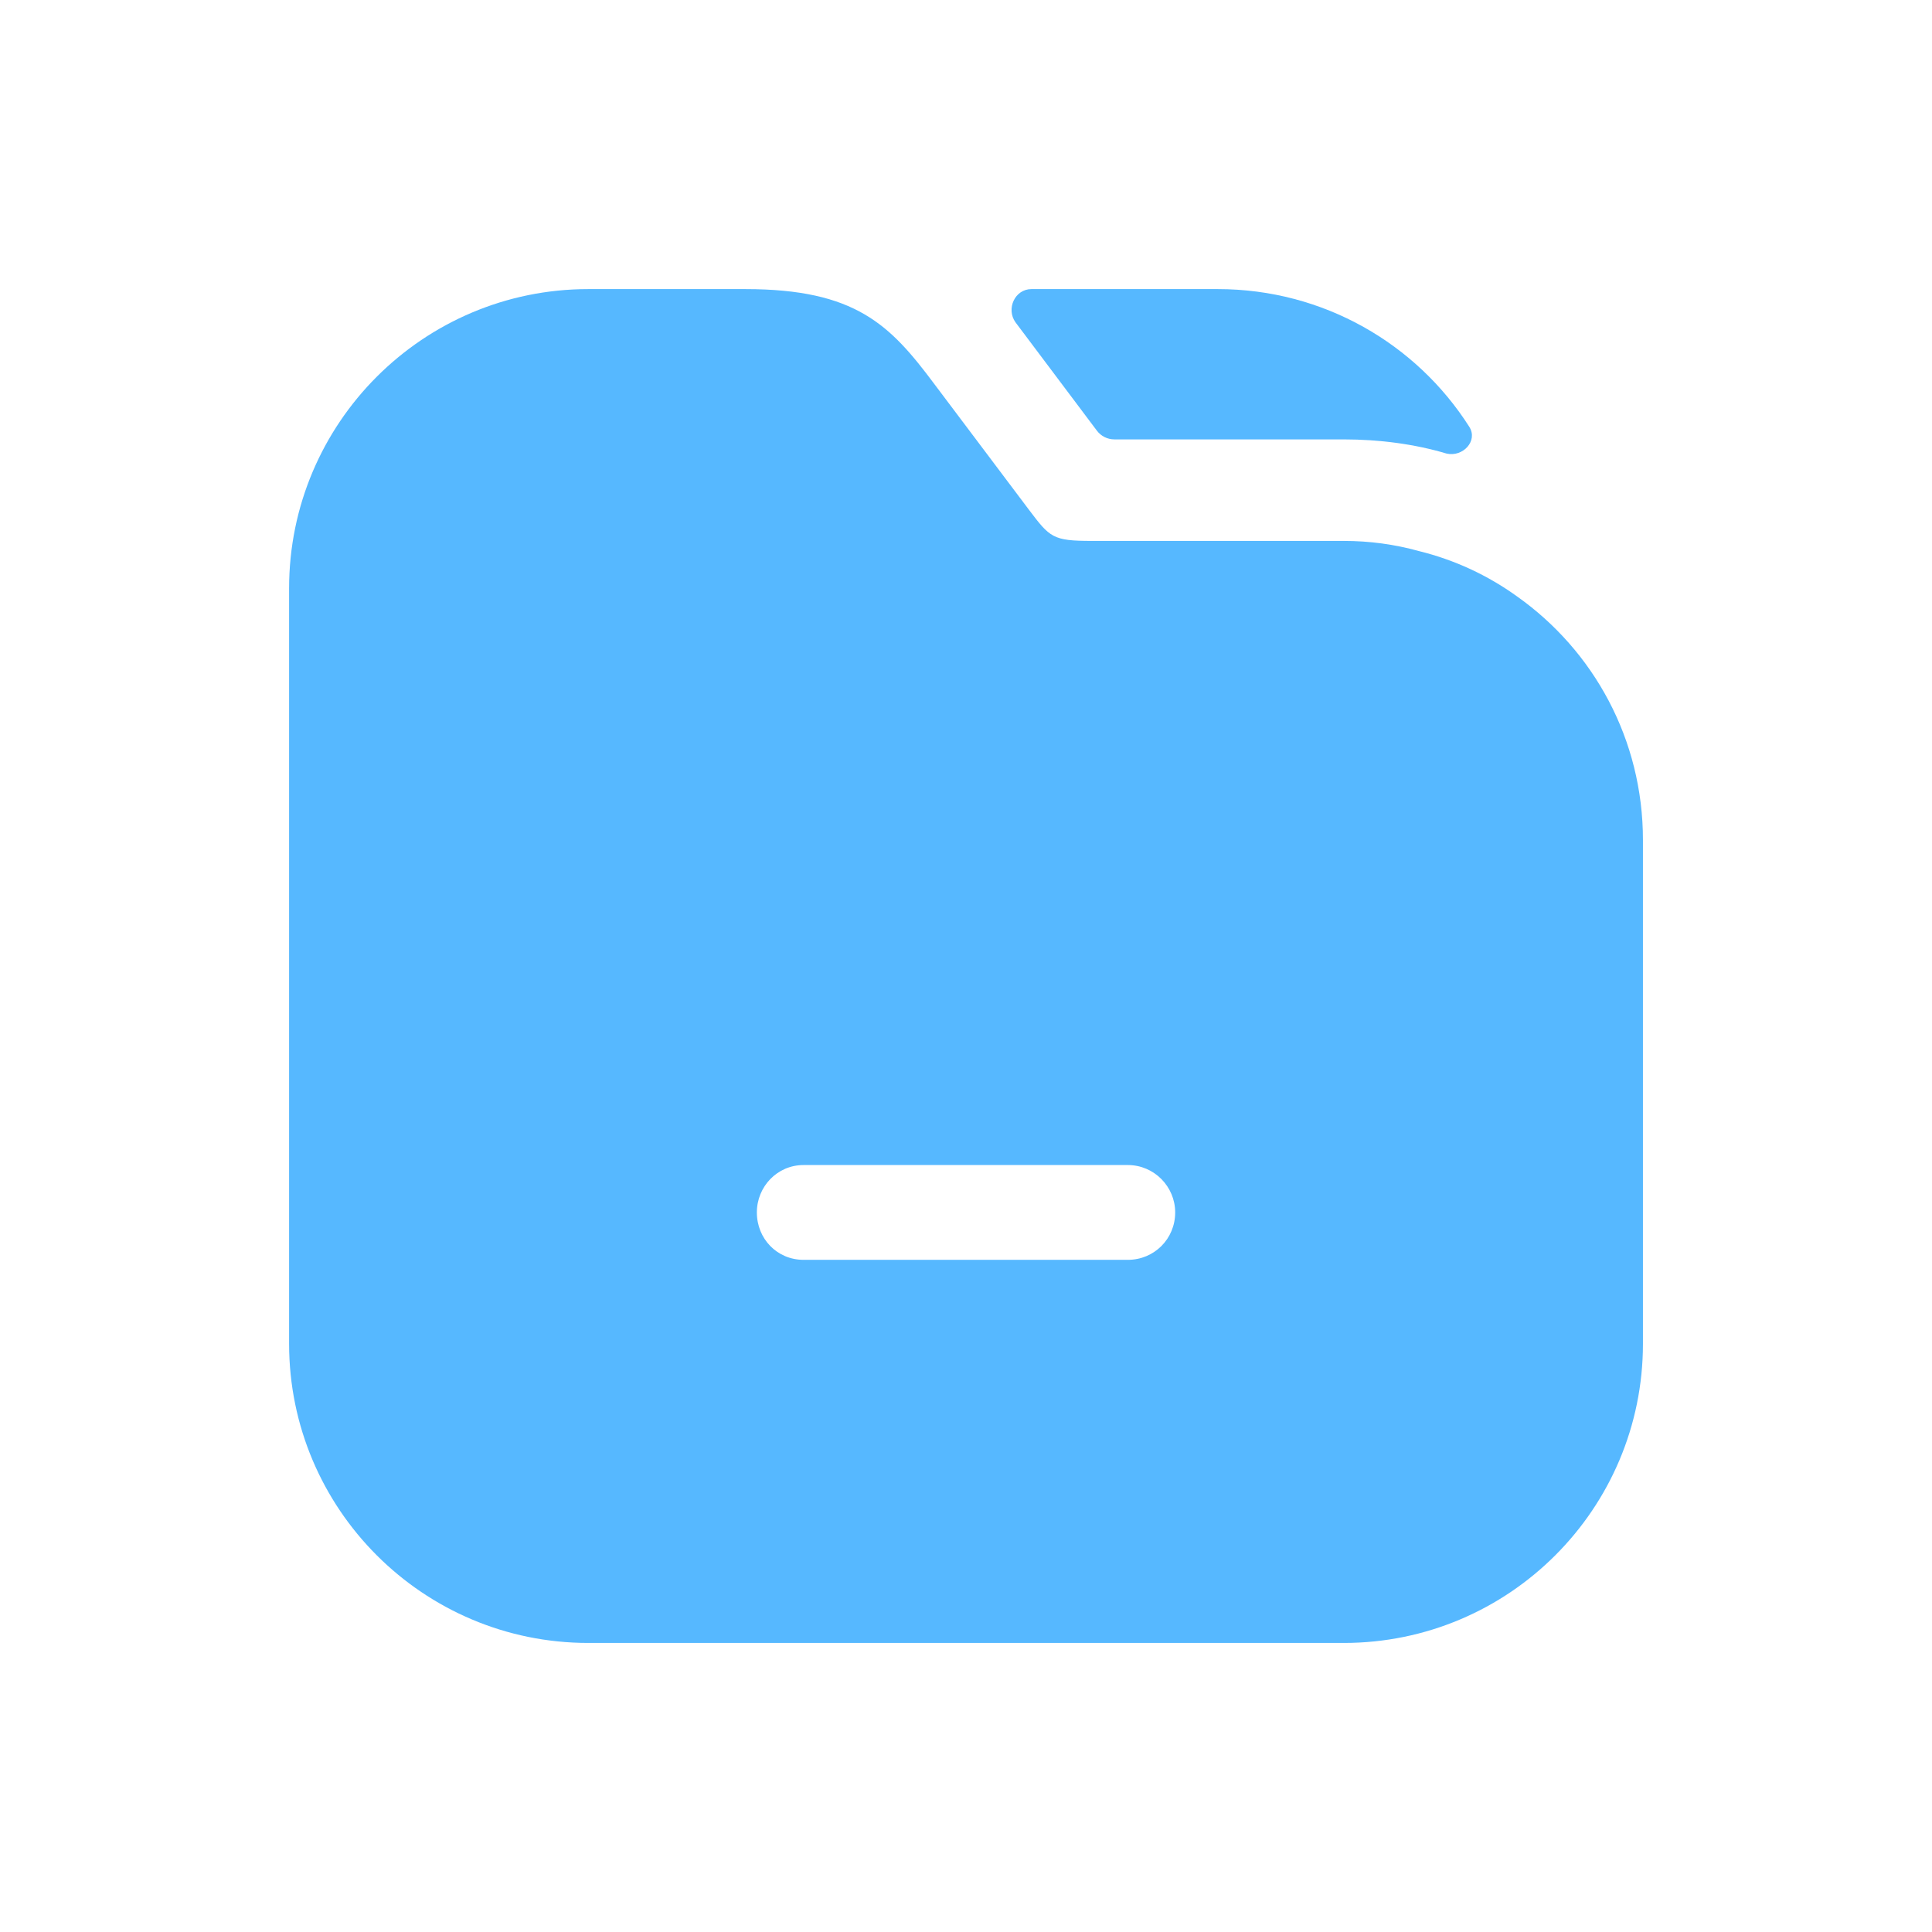
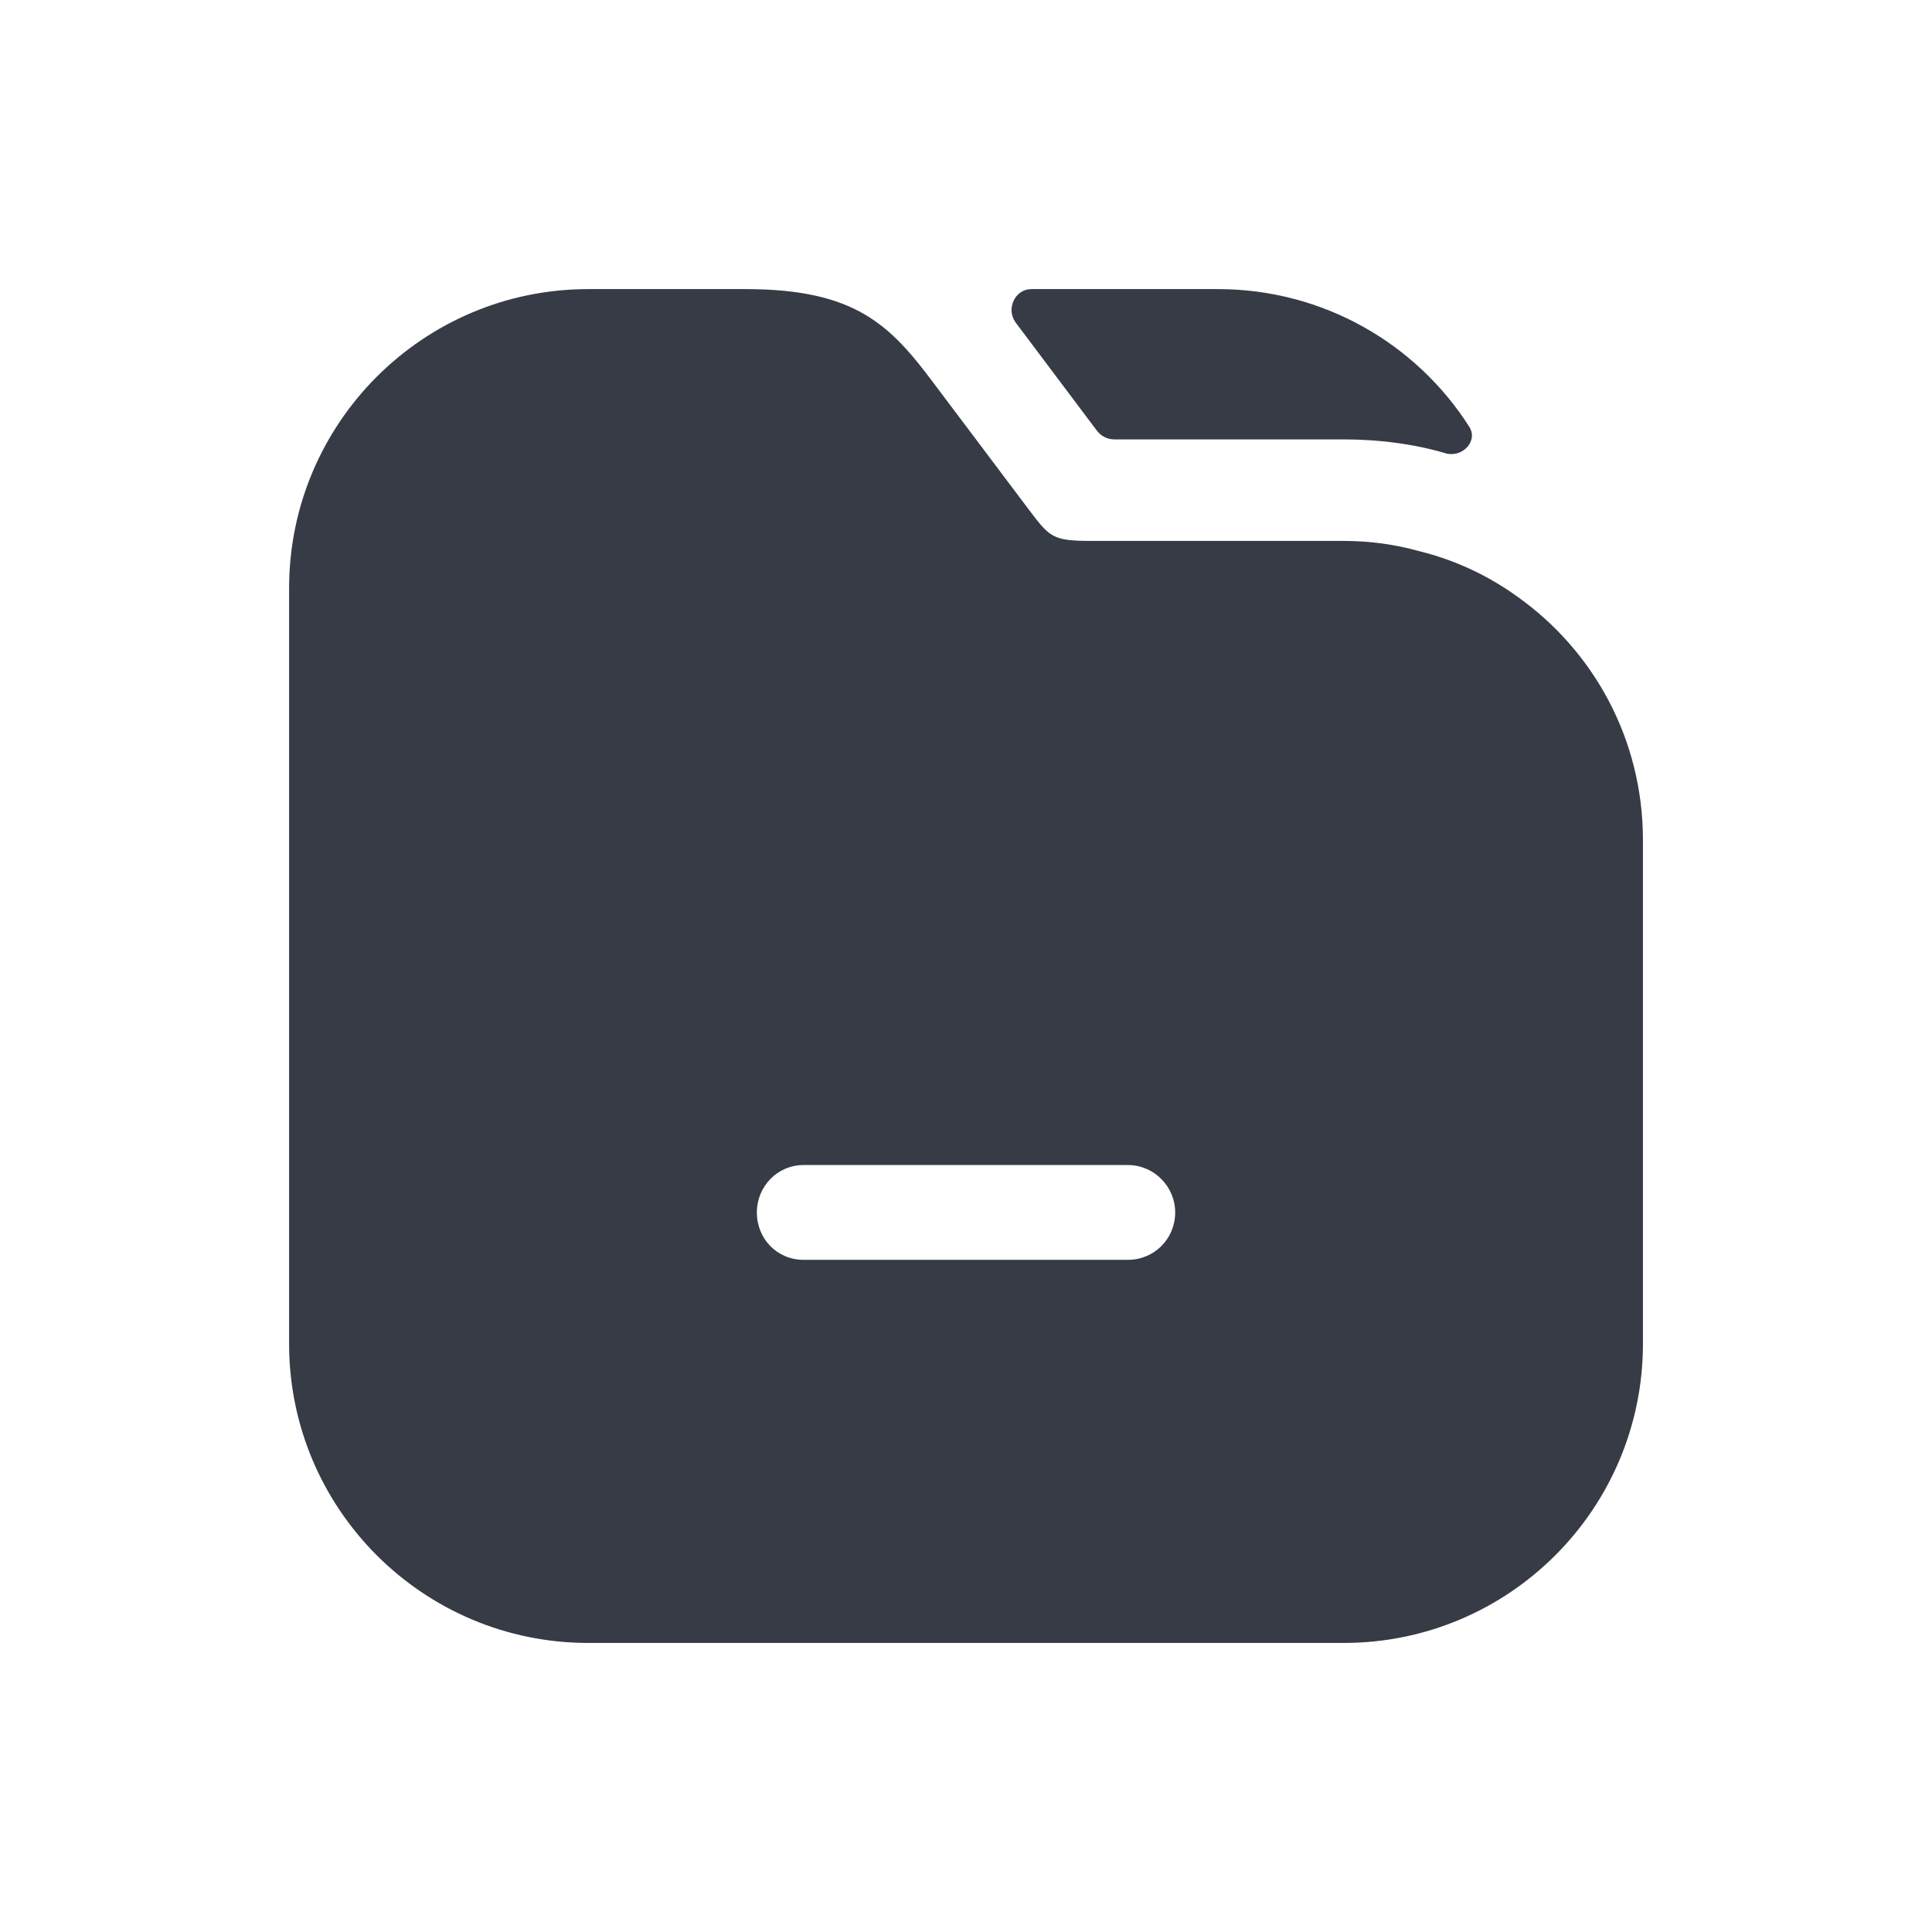
<svg xmlns="http://www.w3.org/2000/svg" width="44" height="44" viewBox="0 0 44 44" fill="none">
-   <path d="M33.462 9.72C33.666 10.041 33.317 10.414 32.946 10.33C32.222 10.114 31.42 10.007 30.603 10.007H25.38C25.222 10.007 25.074 9.933 24.98 9.807L23.126 7.339C22.909 7.032 23.114 6.584 23.49 6.584H27.735C30.142 6.584 32.262 7.834 33.462 9.72Z" fill="#56B8FF" />
-   <path d="M34.55 13.583C33.887 13.105 33.132 12.751 32.314 12.55C31.759 12.396 31.189 12.319 30.603 12.319H24.868C23.974 12.319 23.912 12.242 23.434 11.61L21.276 8.742C20.274 7.401 19.488 6.584 16.975 6.584H13.398C9.636 6.584 6.584 9.636 6.584 13.398V30.603C6.584 34.365 9.636 37.417 13.398 37.417H30.603C34.365 37.417 37.417 34.365 37.417 30.603V19.133C37.417 16.836 36.292 14.816 34.55 13.583ZM25.685 28.692H18.301C17.699 28.692 17.237 28.214 17.237 27.612C17.237 27.026 17.699 26.533 18.301 26.533H25.685C26.287 26.533 26.764 27.026 26.764 27.612C26.764 28.214 26.287 28.692 25.685 28.692Z" fill="#56B8FF" />
+   <path d="M33.462 9.72C33.666 10.041 33.317 10.414 32.946 10.33C32.222 10.114 31.42 10.007 30.603 10.007H25.38C25.222 10.007 25.074 9.933 24.98 9.807L23.126 7.339C22.909 7.032 23.114 6.584 23.49 6.584H27.735C30.142 6.584 32.262 7.834 33.462 9.72Z" fill="#363B45" />
+   <path d="M34.55 13.583C33.887 13.105 33.132 12.751 32.314 12.55C31.759 12.396 31.189 12.319 30.603 12.319H24.868C23.974 12.319 23.912 12.242 23.434 11.61L21.276 8.742C20.274 7.401 19.488 6.584 16.975 6.584H13.398C9.636 6.584 6.584 9.636 6.584 13.398V30.603C6.584 34.365 9.636 37.417 13.398 37.417H30.603C34.365 37.417 37.417 34.365 37.417 30.603V19.133C37.417 16.836 36.292 14.816 34.55 13.583ZM25.685 28.692H18.301C17.699 28.692 17.237 28.214 17.237 27.612C17.237 27.026 17.699 26.533 18.301 26.533H25.685C26.287 26.533 26.764 27.026 26.764 27.612C26.764 28.214 26.287 28.692 25.685 28.692Z" fill="#363B45" />
</svg>
